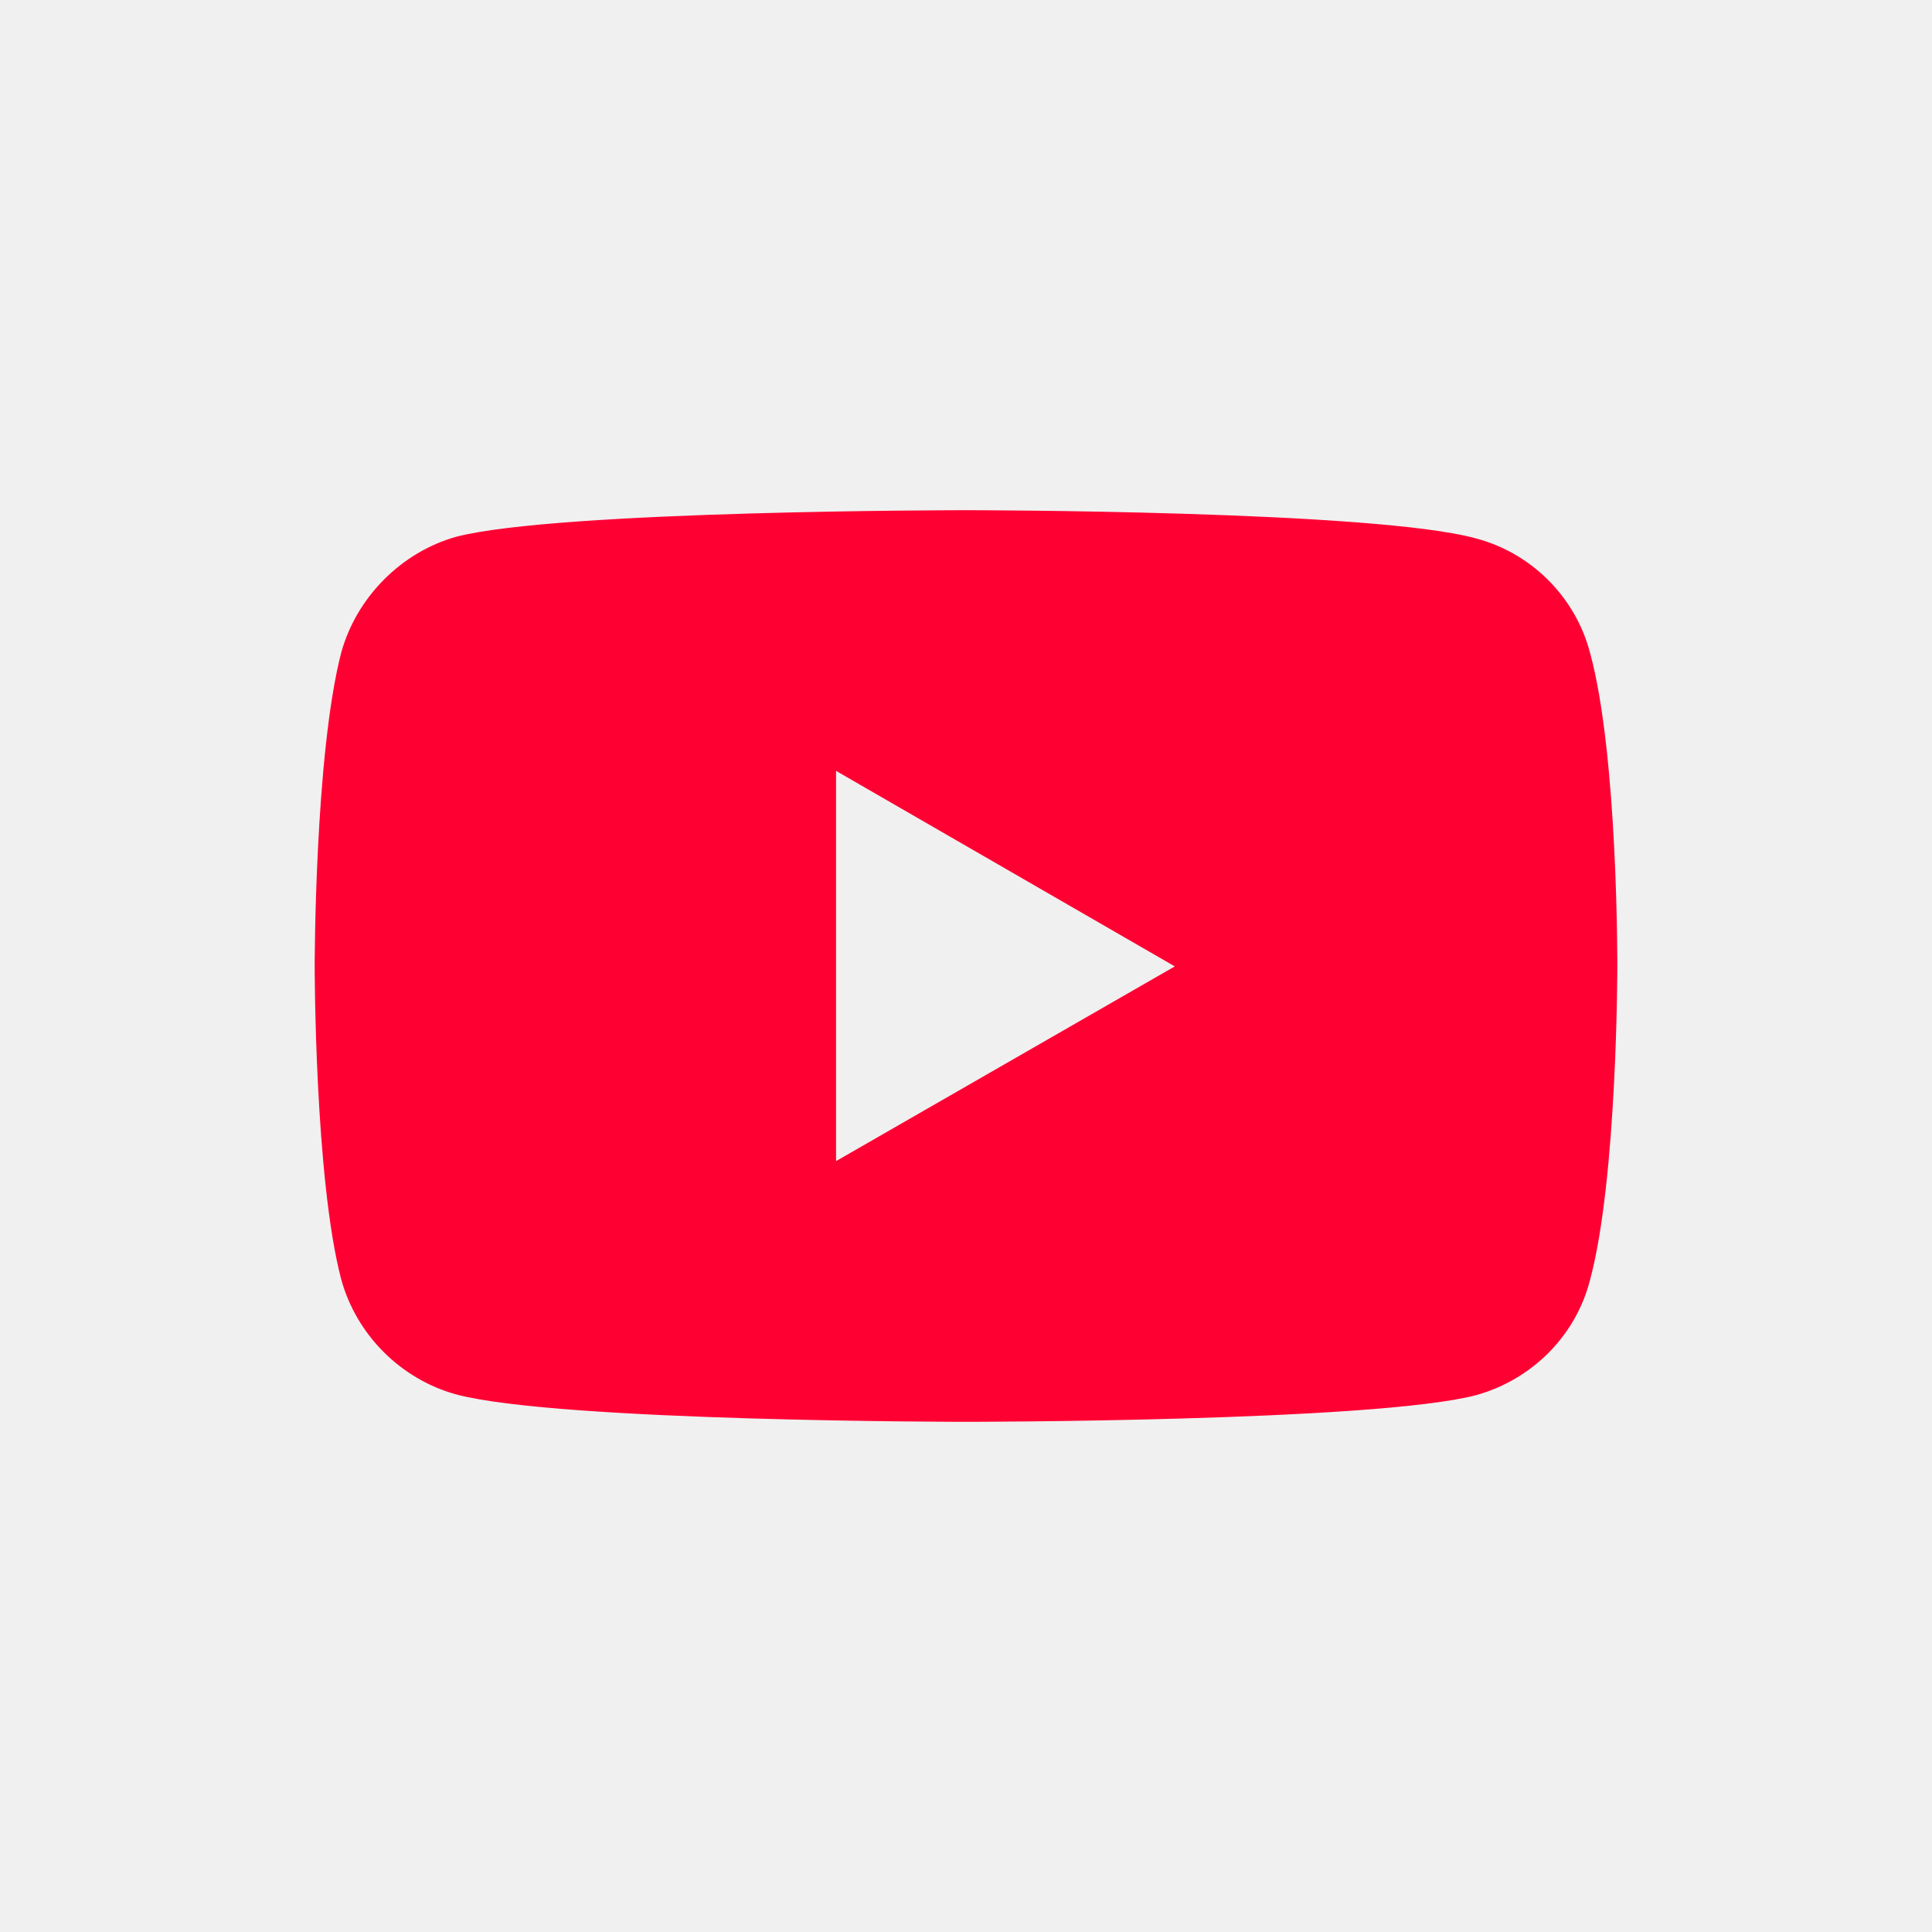
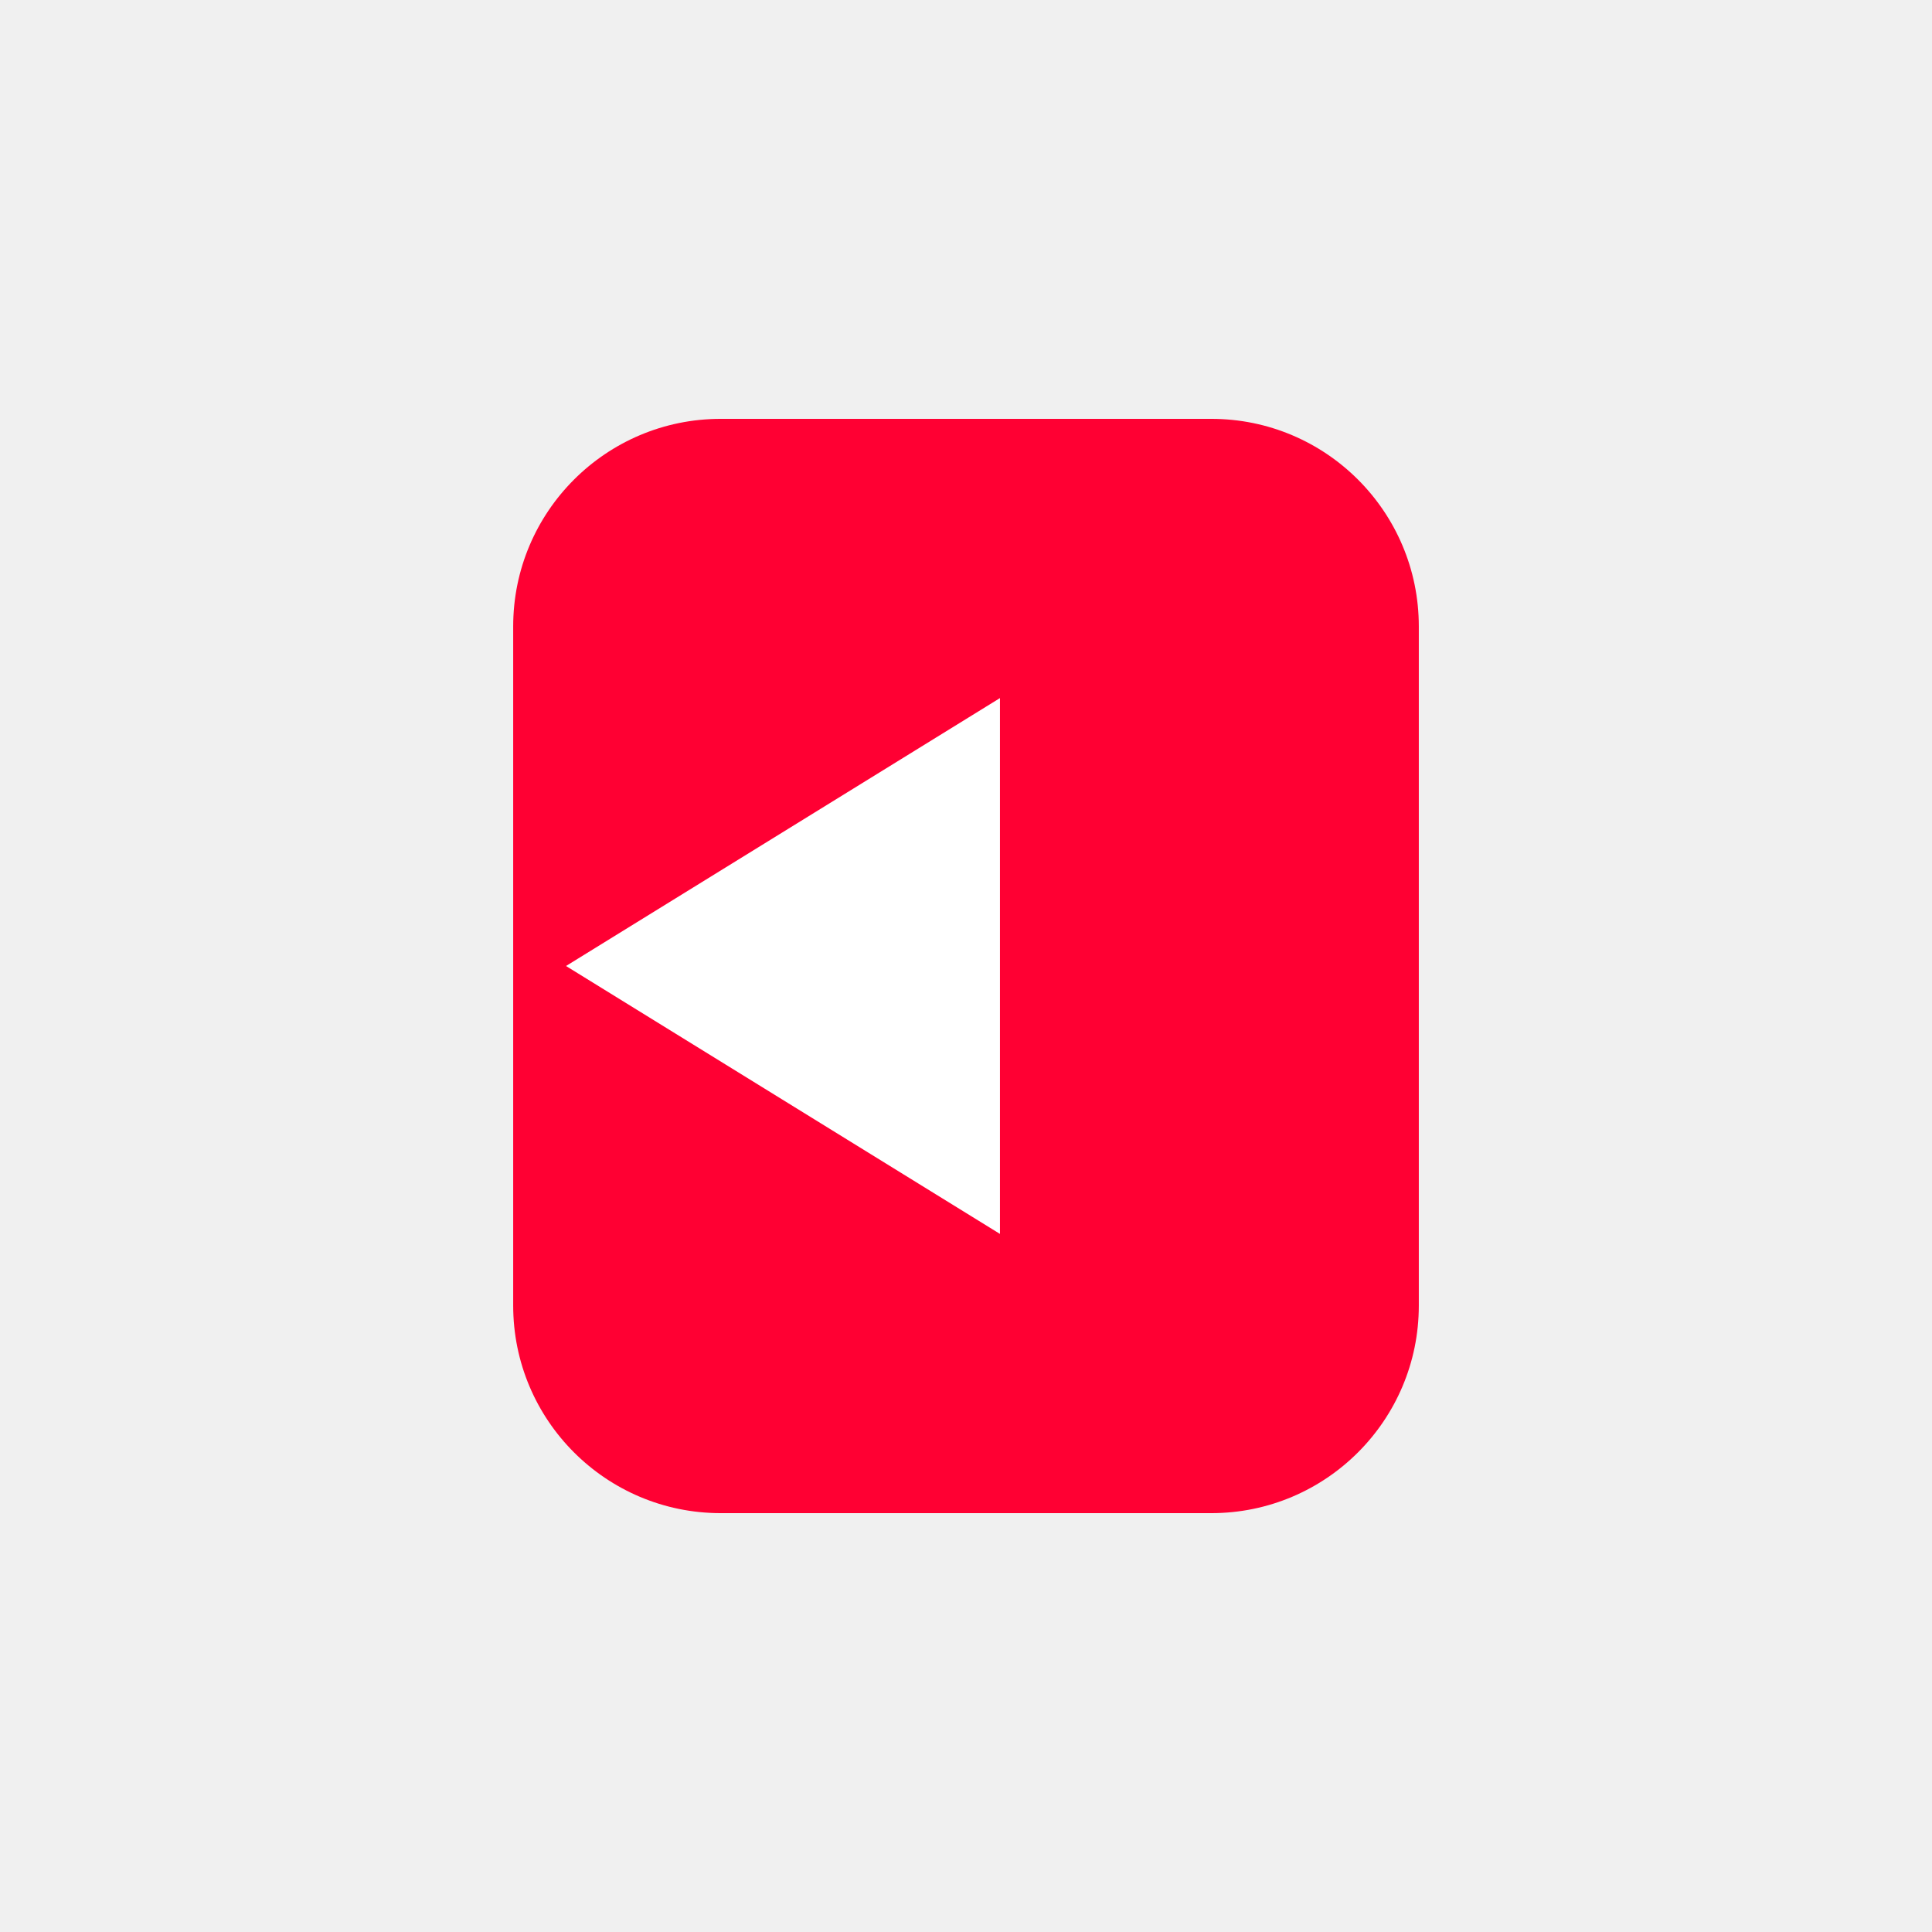
- <svg xmlns="http://www.w3.org/2000/svg" version="1.1" viewBox="0 0 1000 1000" width="1000" height="1000">
-   <g id="g4189" transform="scale(2.5)">
-     <g transform="matrix(7.870176,0,0,7.870176,695.1955,-948.4235)" id="g4167">
-       <path style="fill:#ff0033;fill-opacity:1;fill-rule:nonzero;stroke:none" d="m 149.938,79.223 c 0,0 -63.219,5.9e-5 -79.086,4.123 -8.496,2.374 -15.491,9.37 -17.865,17.99 -4.123,15.867 -4.123,48.727 -4.123,48.727 0,0 9.4e-5,32.984 4.123,48.602 2.374,8.621 9.245,15.491 17.865,17.865 15.992,4.248 79.086,4.248 79.086,4.248 0,0 63.344,-5e-5 79.211,-4.123 8.621,-2.374 15.491,-9.12 17.74,-17.865 4.248,-15.742 4.248,-48.602 4.248,-48.602 0,0 0.125,-32.984 -4.248,-48.852 -2.249,-8.621 -9.119,-15.491 -17.74,-17.74 -15.867,-4.373 -79.211,-4.373 -79.211,-4.373 z m -20.115,40.48 52.6,30.359 -52.6,30.234 z" transform="matrix(0.169416,0,0,0.169416,-88.33291,120.5086)" id="path4156" />
-     </g>
-   </g>
+ <svg xmlns="http://www.w3.org/2000/svg" width="1024" height="1024" viewBox="0 0 1024 1024">
+   <rect x="272" y="222" width="480" height="580" rx="110" fill="#FF0033" />
+   <polygon points="300,512 530,370 530,654" fill="#FFFFFF" />
</svg>
